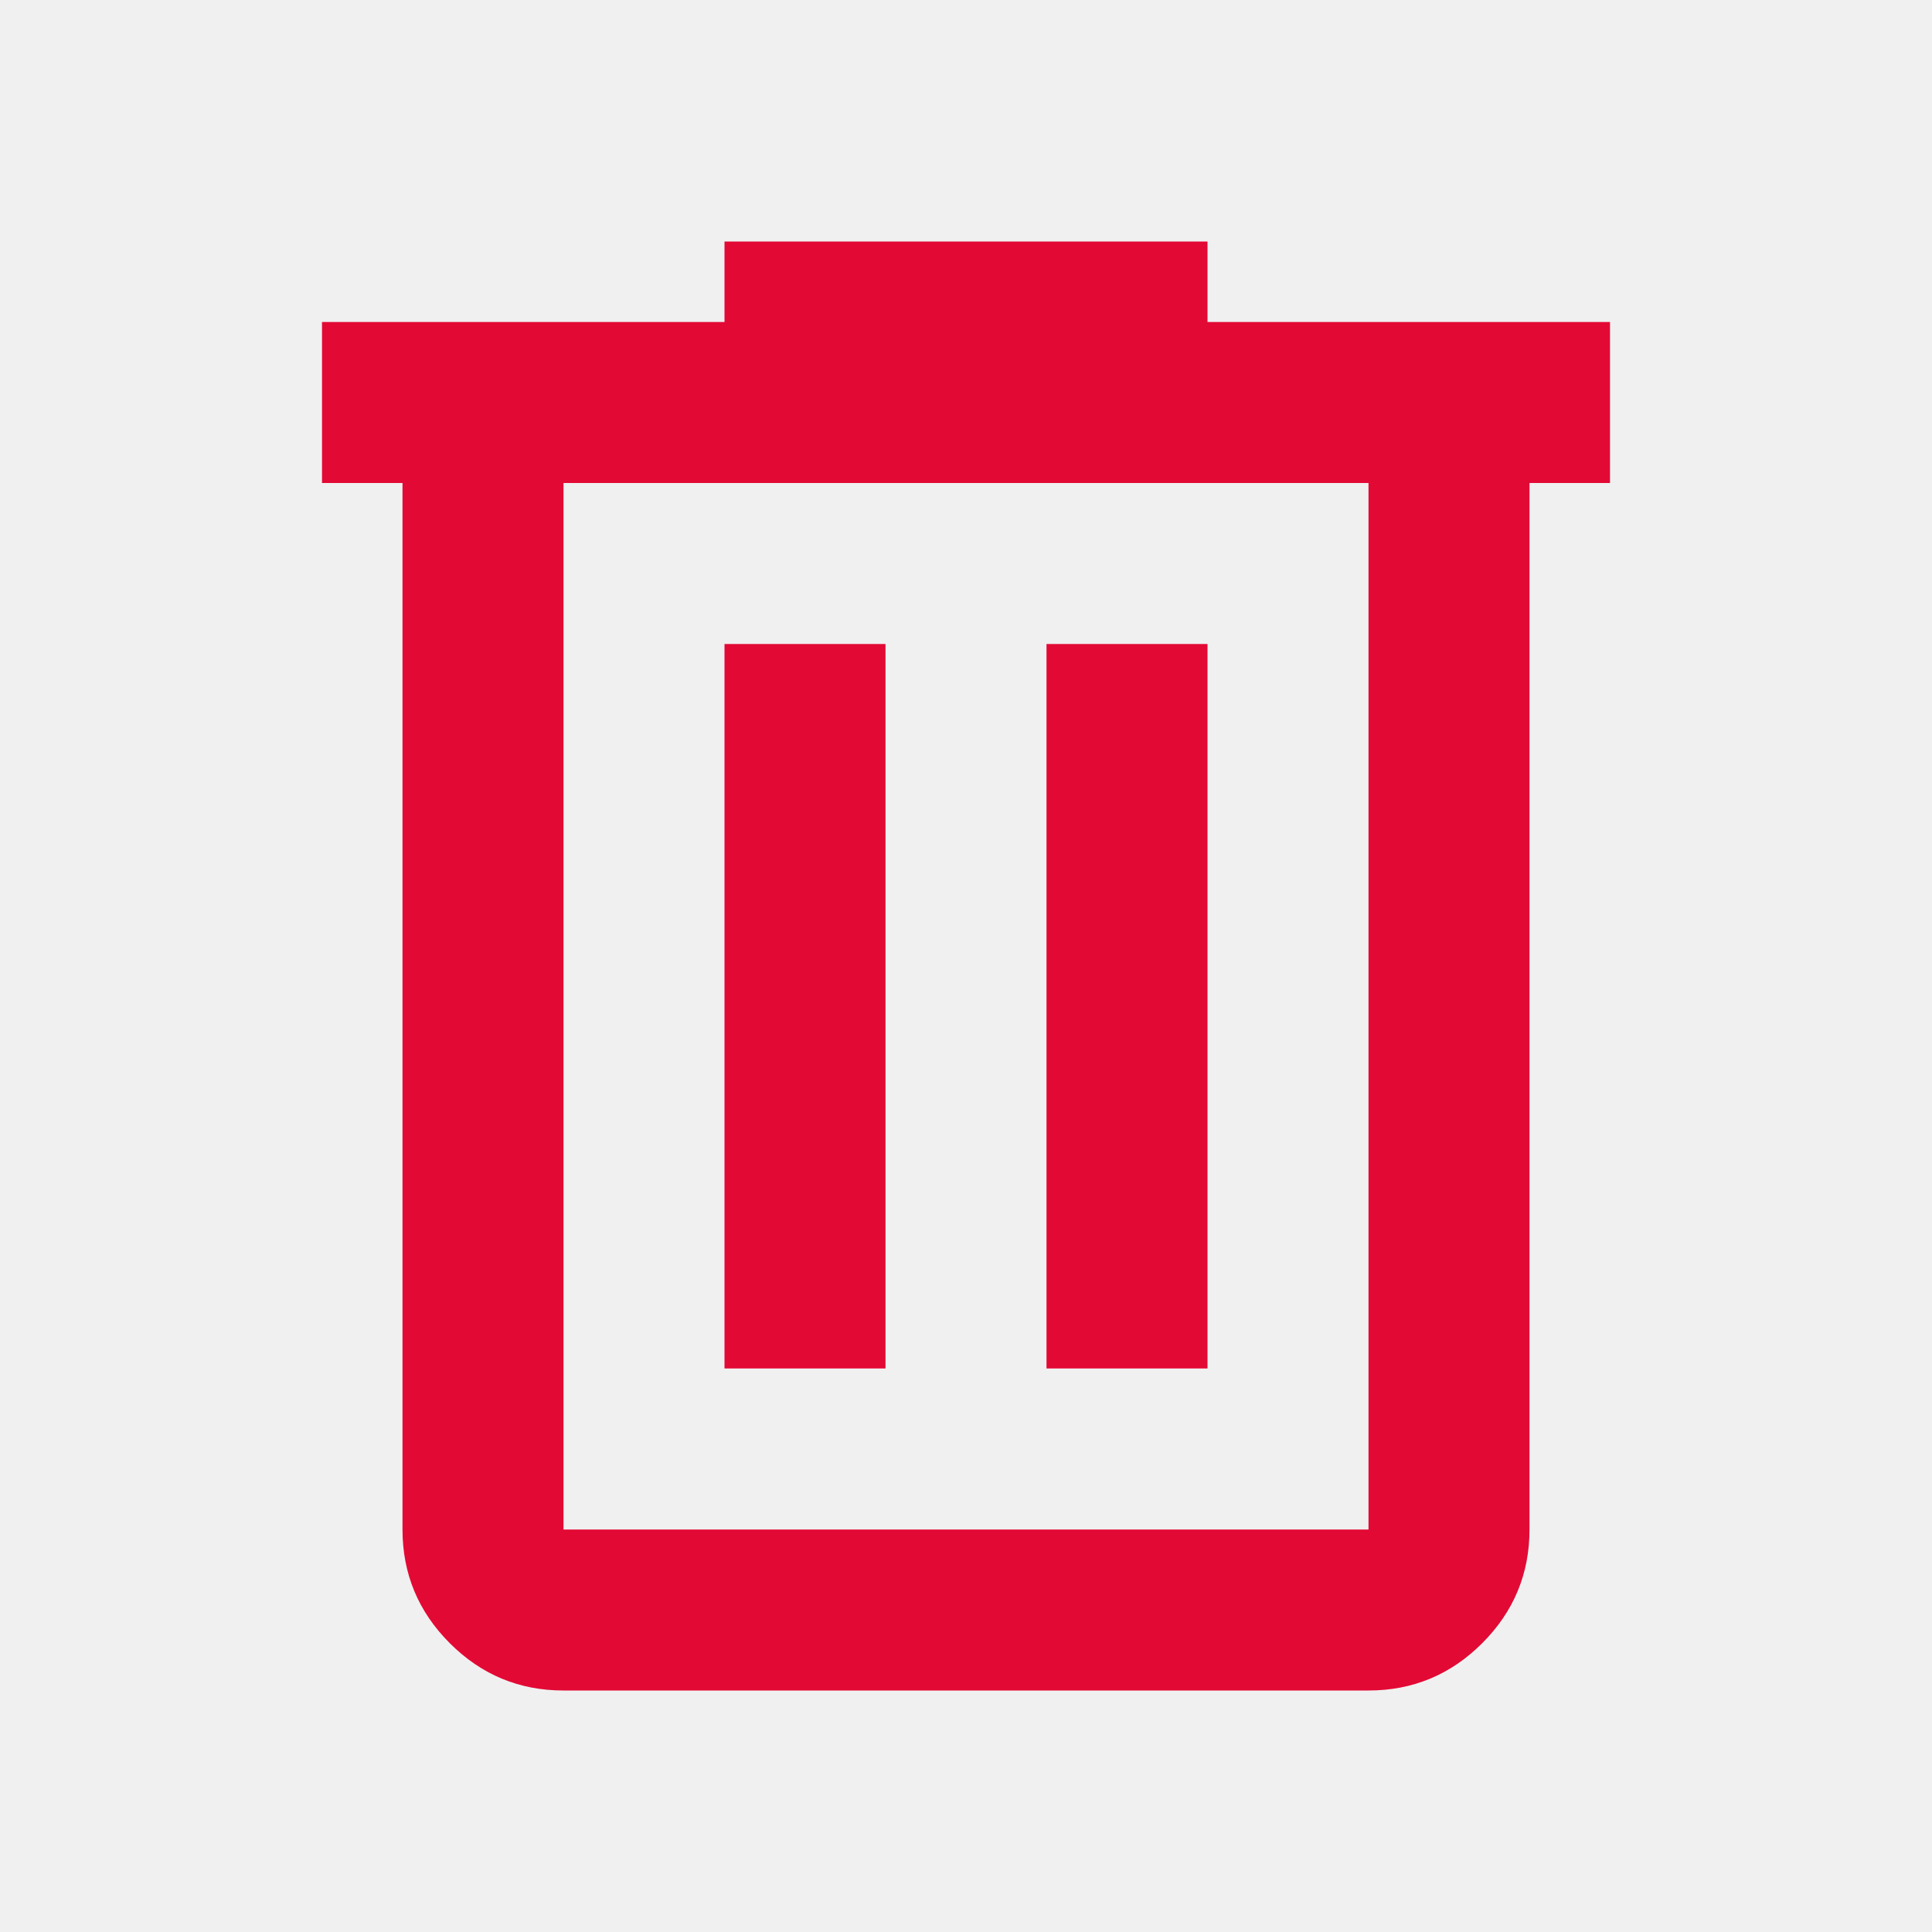
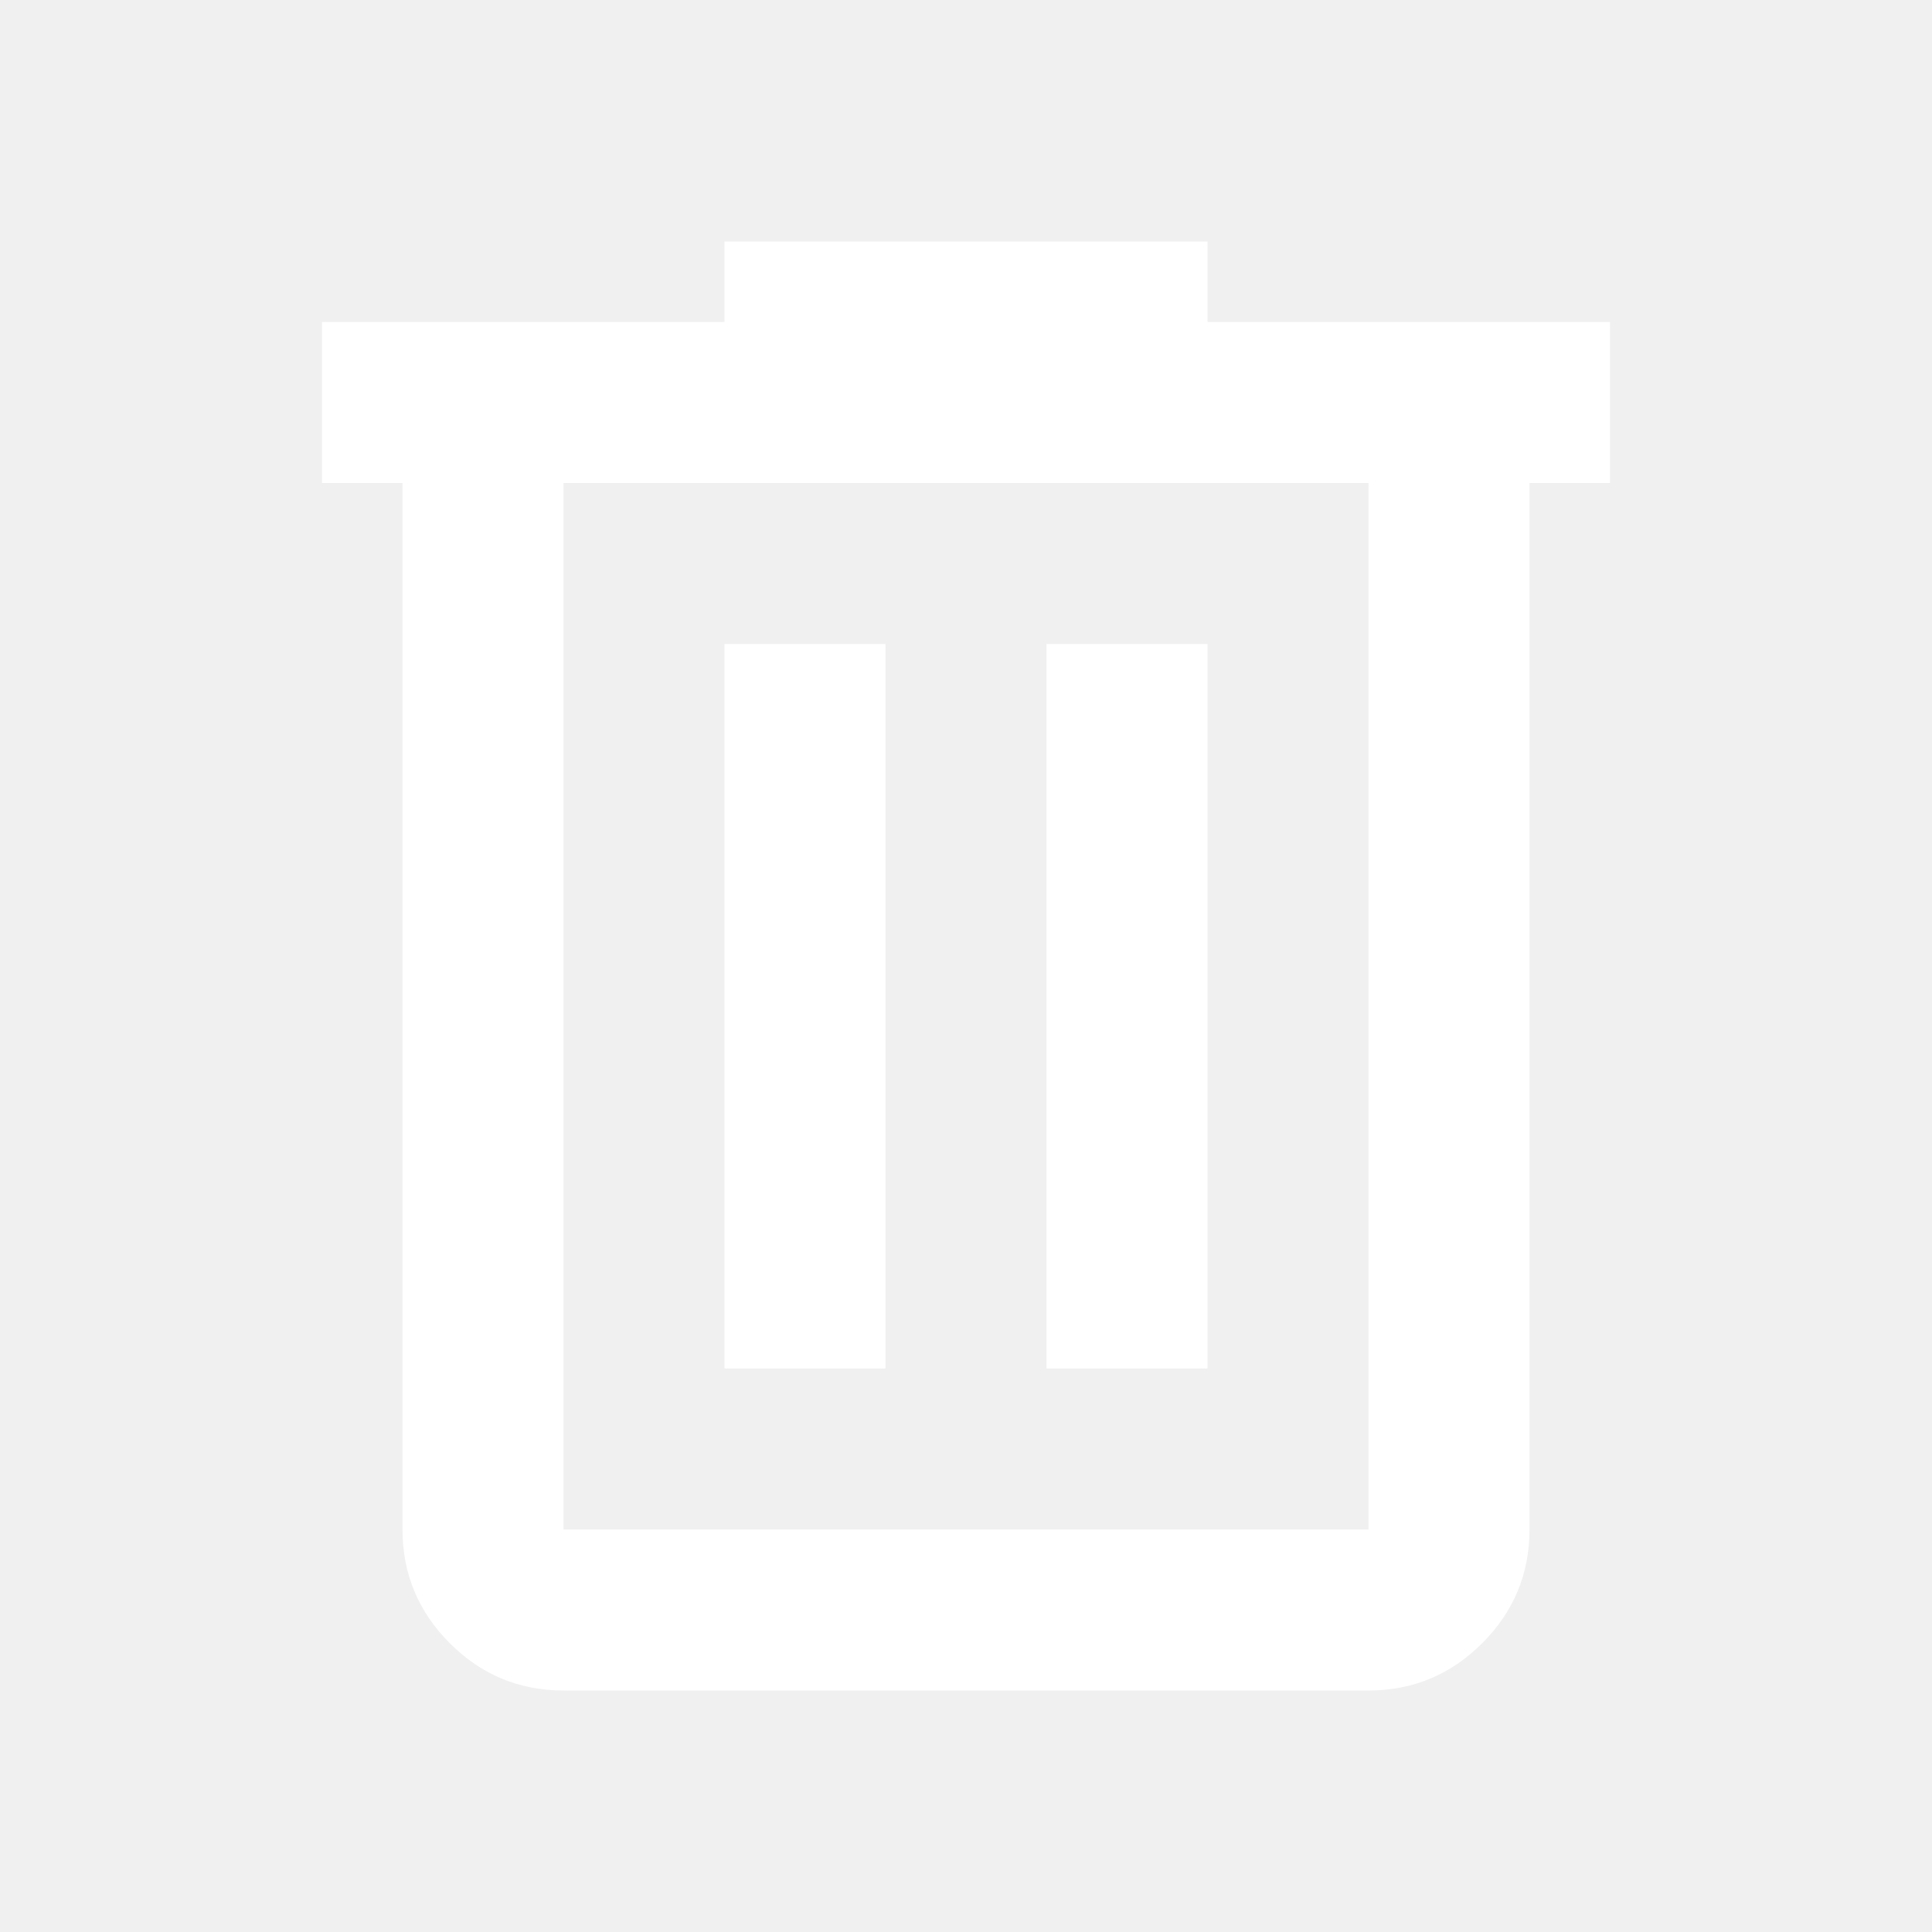
- <svg xmlns="http://www.w3.org/2000/svg" height="24px" viewBox="0 -960 960 960" width="24px" fill="#e30935">
+ <svg xmlns="http://www.w3.org/2000/svg" height="24px" viewBox="0 -960 960 960" width="24px" fill="#ffffff">
  <path d="M280-120q-33 0-56.5-23.5T200-200v-520h-40v-80h200v-40h240v40h200v80h-40v520q0 33-23.5 56.5T680-120H280Zm400-600H280v520h400v-520ZM360-280h80v-360h-80v360Zm160 0h80v-360h-80v360ZM280-720v520-520Z" />
</svg>
